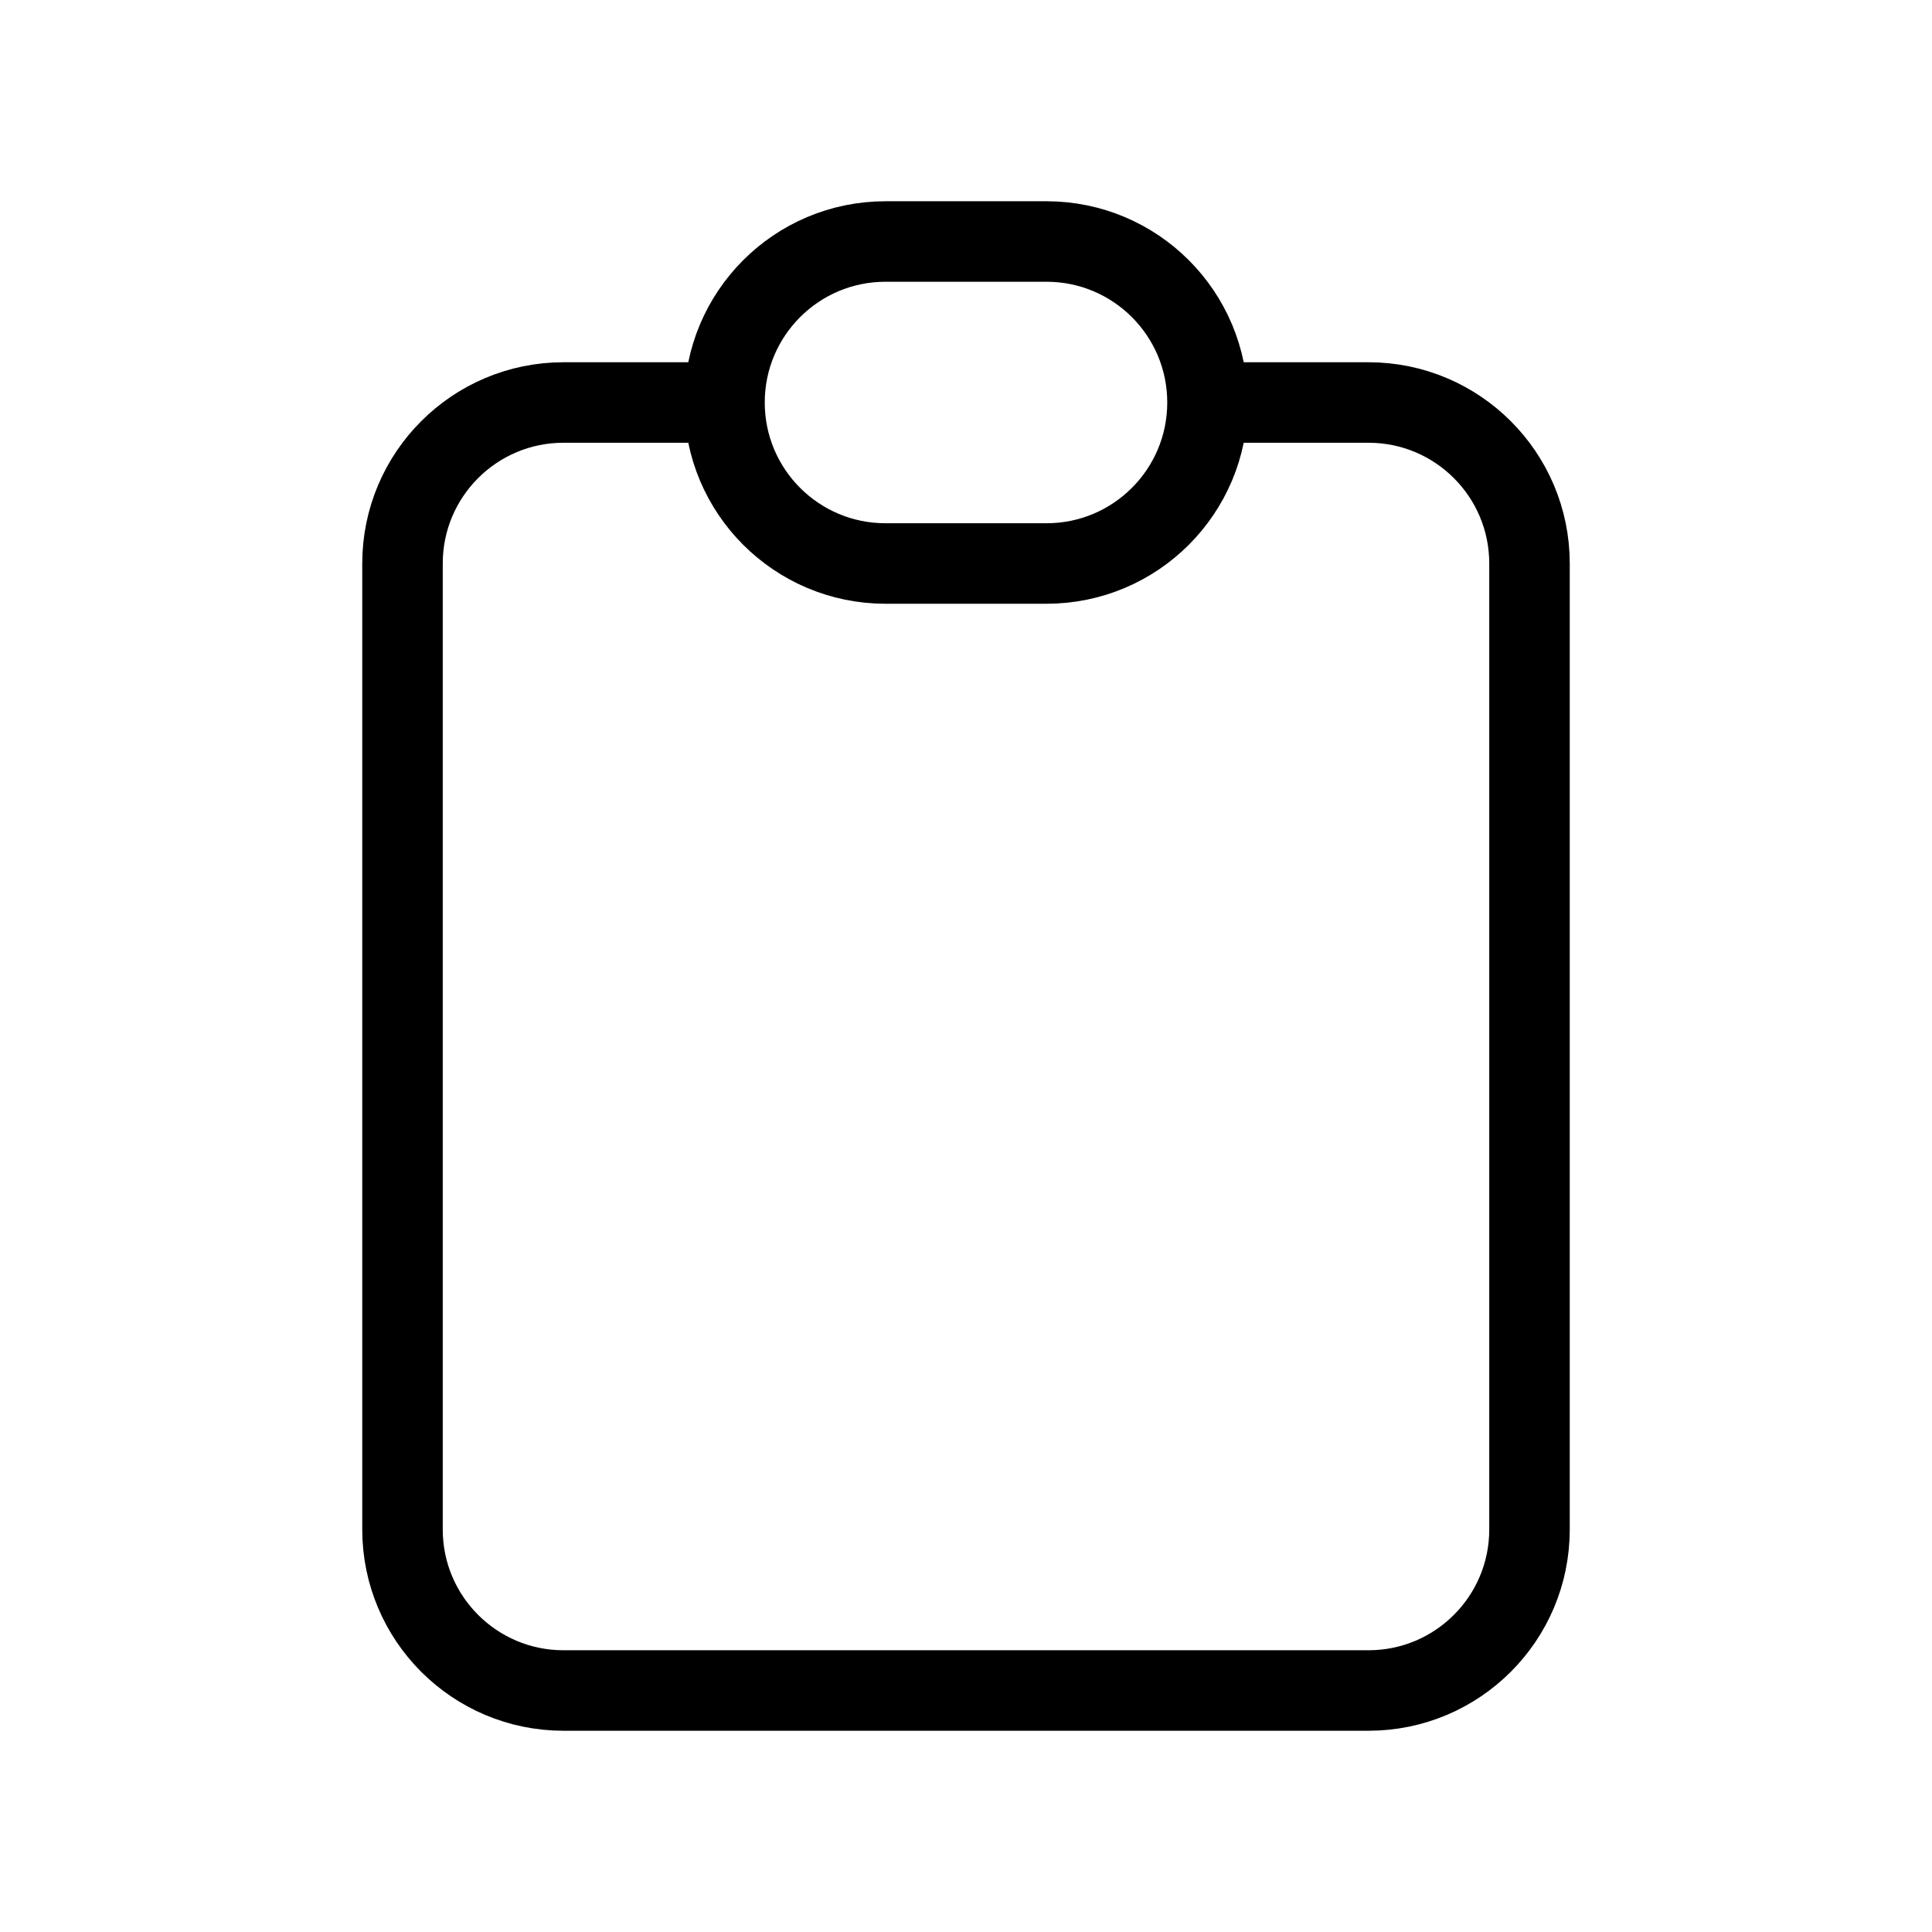
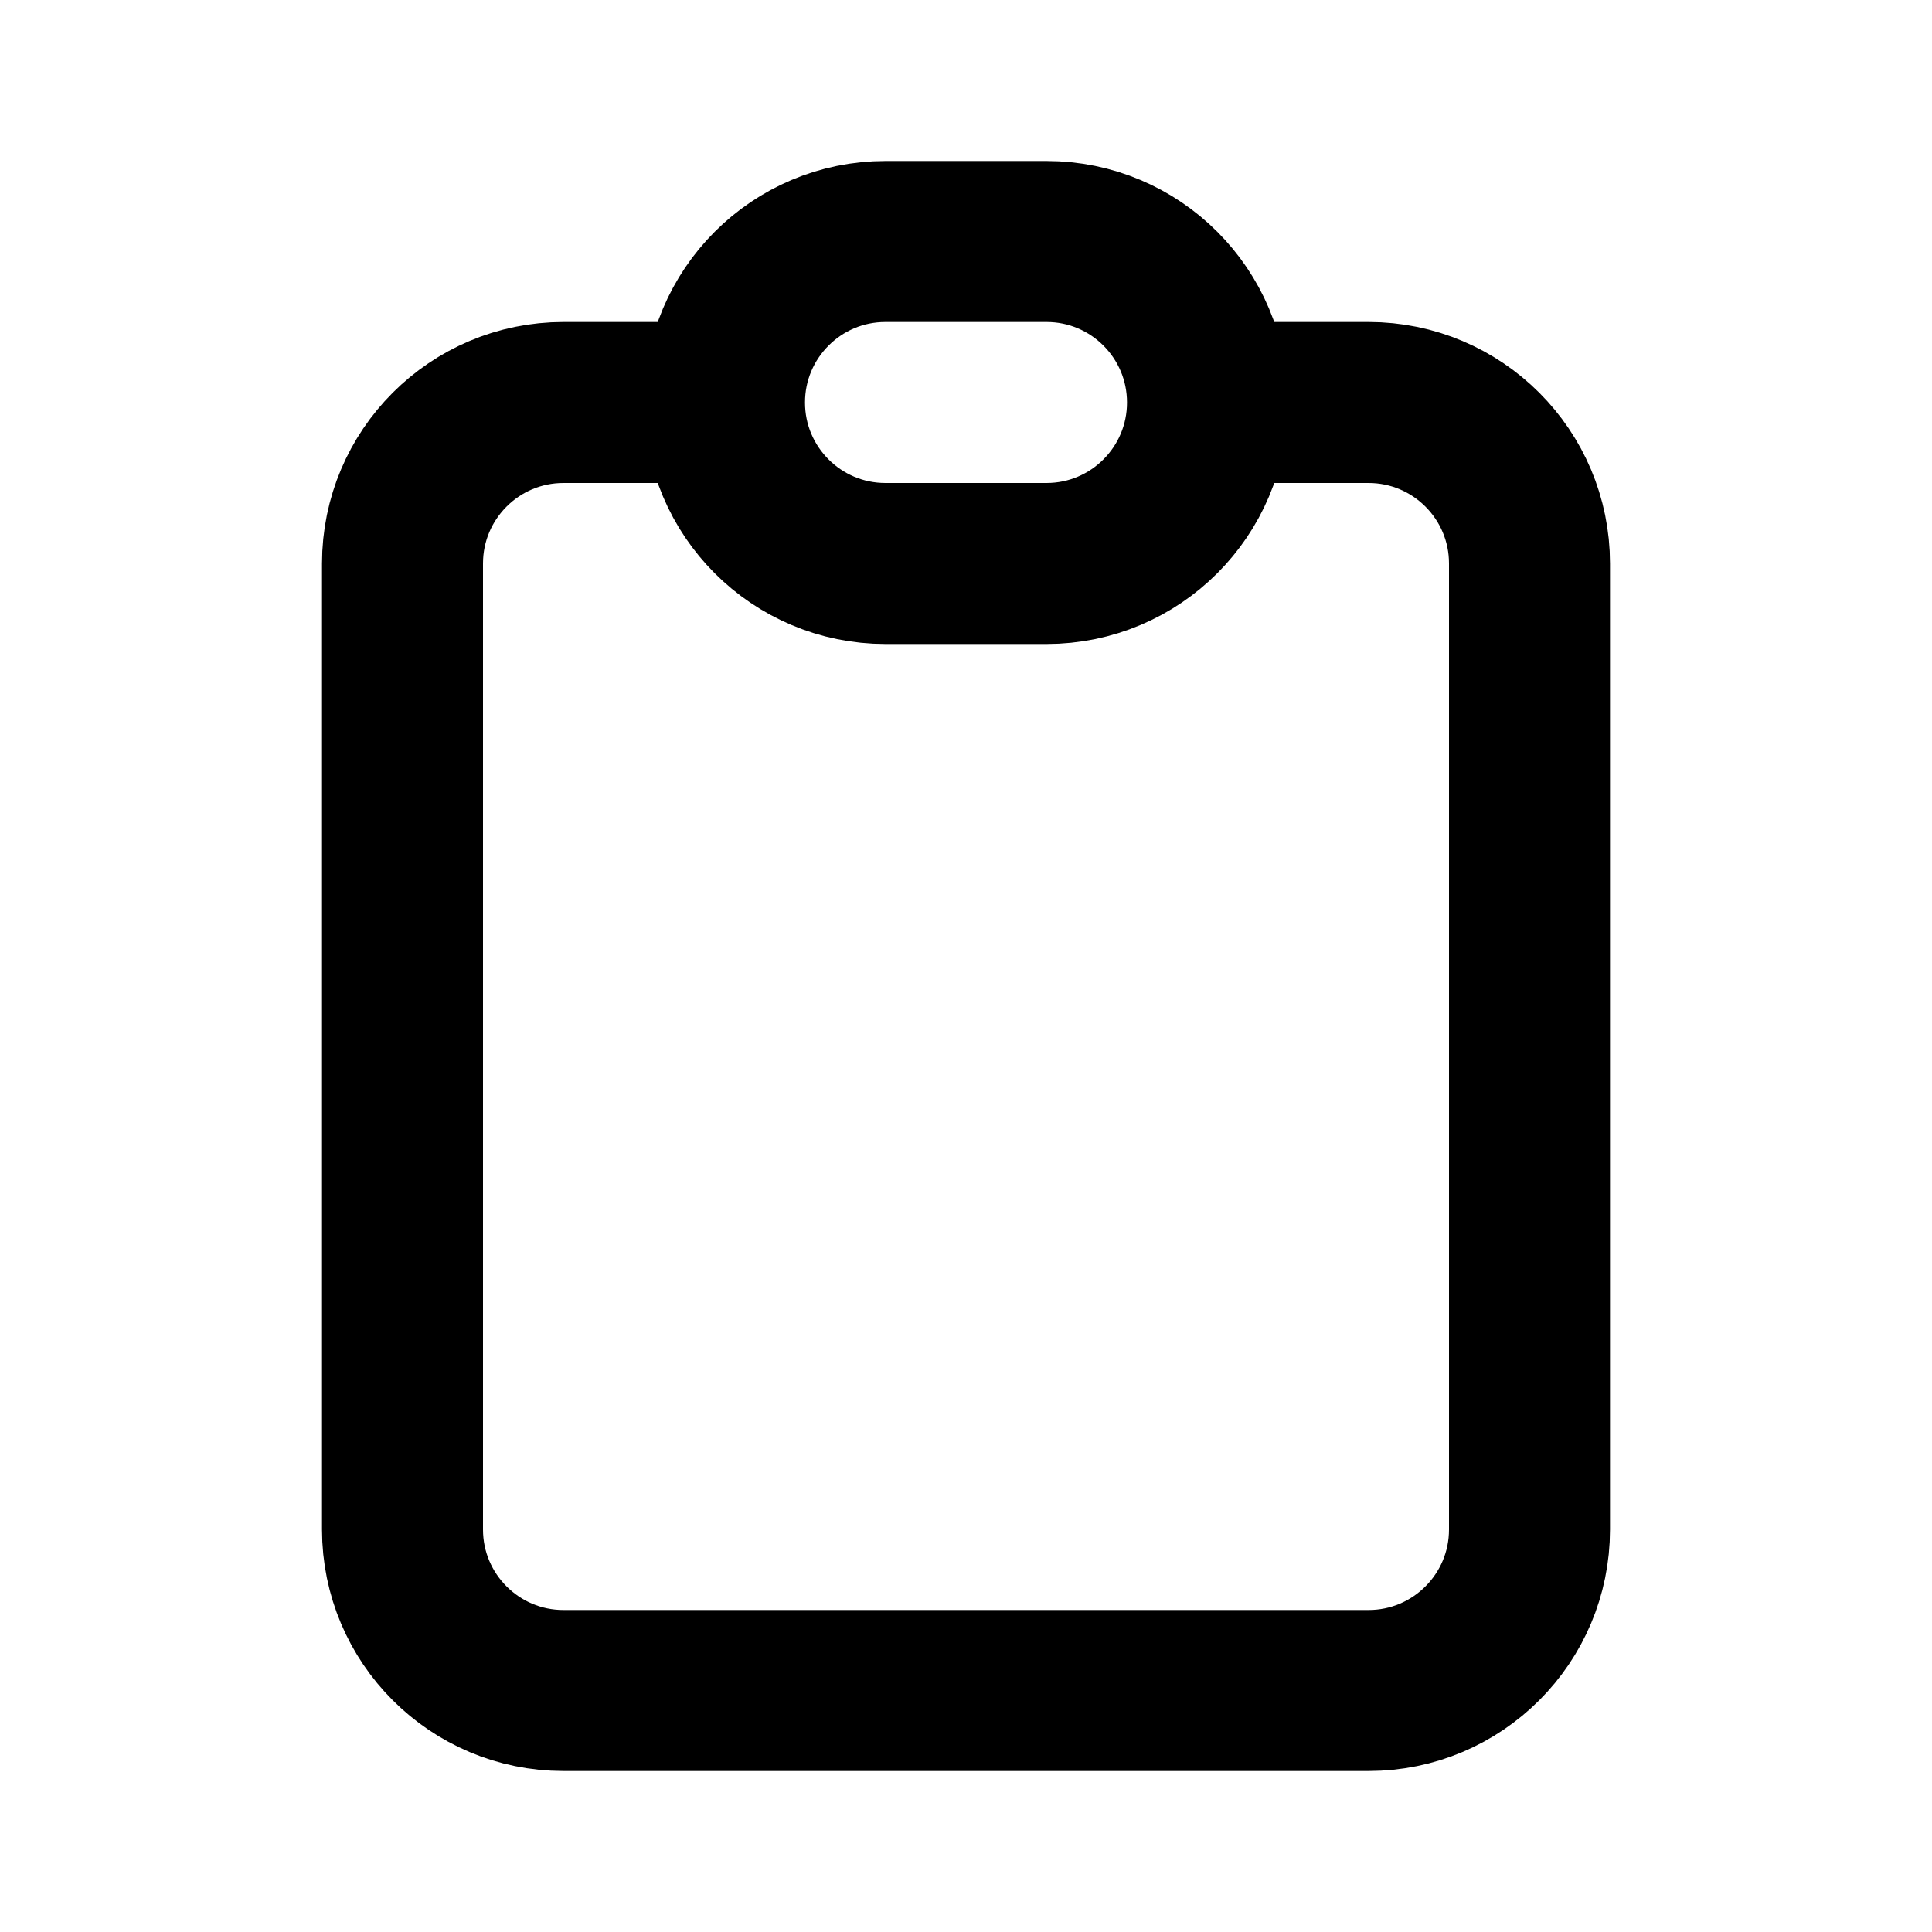
- <svg xmlns="http://www.w3.org/2000/svg" className="h-5 w-5" fill="none" viewBox="0 0 24 24" stroke="currentColor">
-   <path strokeLinecap="round" strokeLinejoin="round" strokeWidth="2" d="M9 5H7a2 2 0 00-2 2v12a2 2 0 002 2h10a2 2 0 002-2V7a2 2 0 00-2-2h-2M9 5a2 2 0 002 2h2a2 2 0 002-2M9 5a2 2 0 012-2h2a2 2 0 012 2" />
+ <svg xmlns="http://www.w3.org/2000/svg" class="h-5 w-5" fill="none" viewBox="0 0 24 24" stroke="currentColor">
+   <path strokeLinecap="round" strokeLinejoin="round" stroke-width="2" d="M9 5H7a2 2 0 00-2 2v12a2 2 0 002 2h10a2 2 0 002-2V7a2 2 0 00-2-2h-2M9 5a2 2 0 002 2h2a2 2 0 002-2M9 5a2 2 0 012-2h2a2 2 0 012 2" />
</svg>
